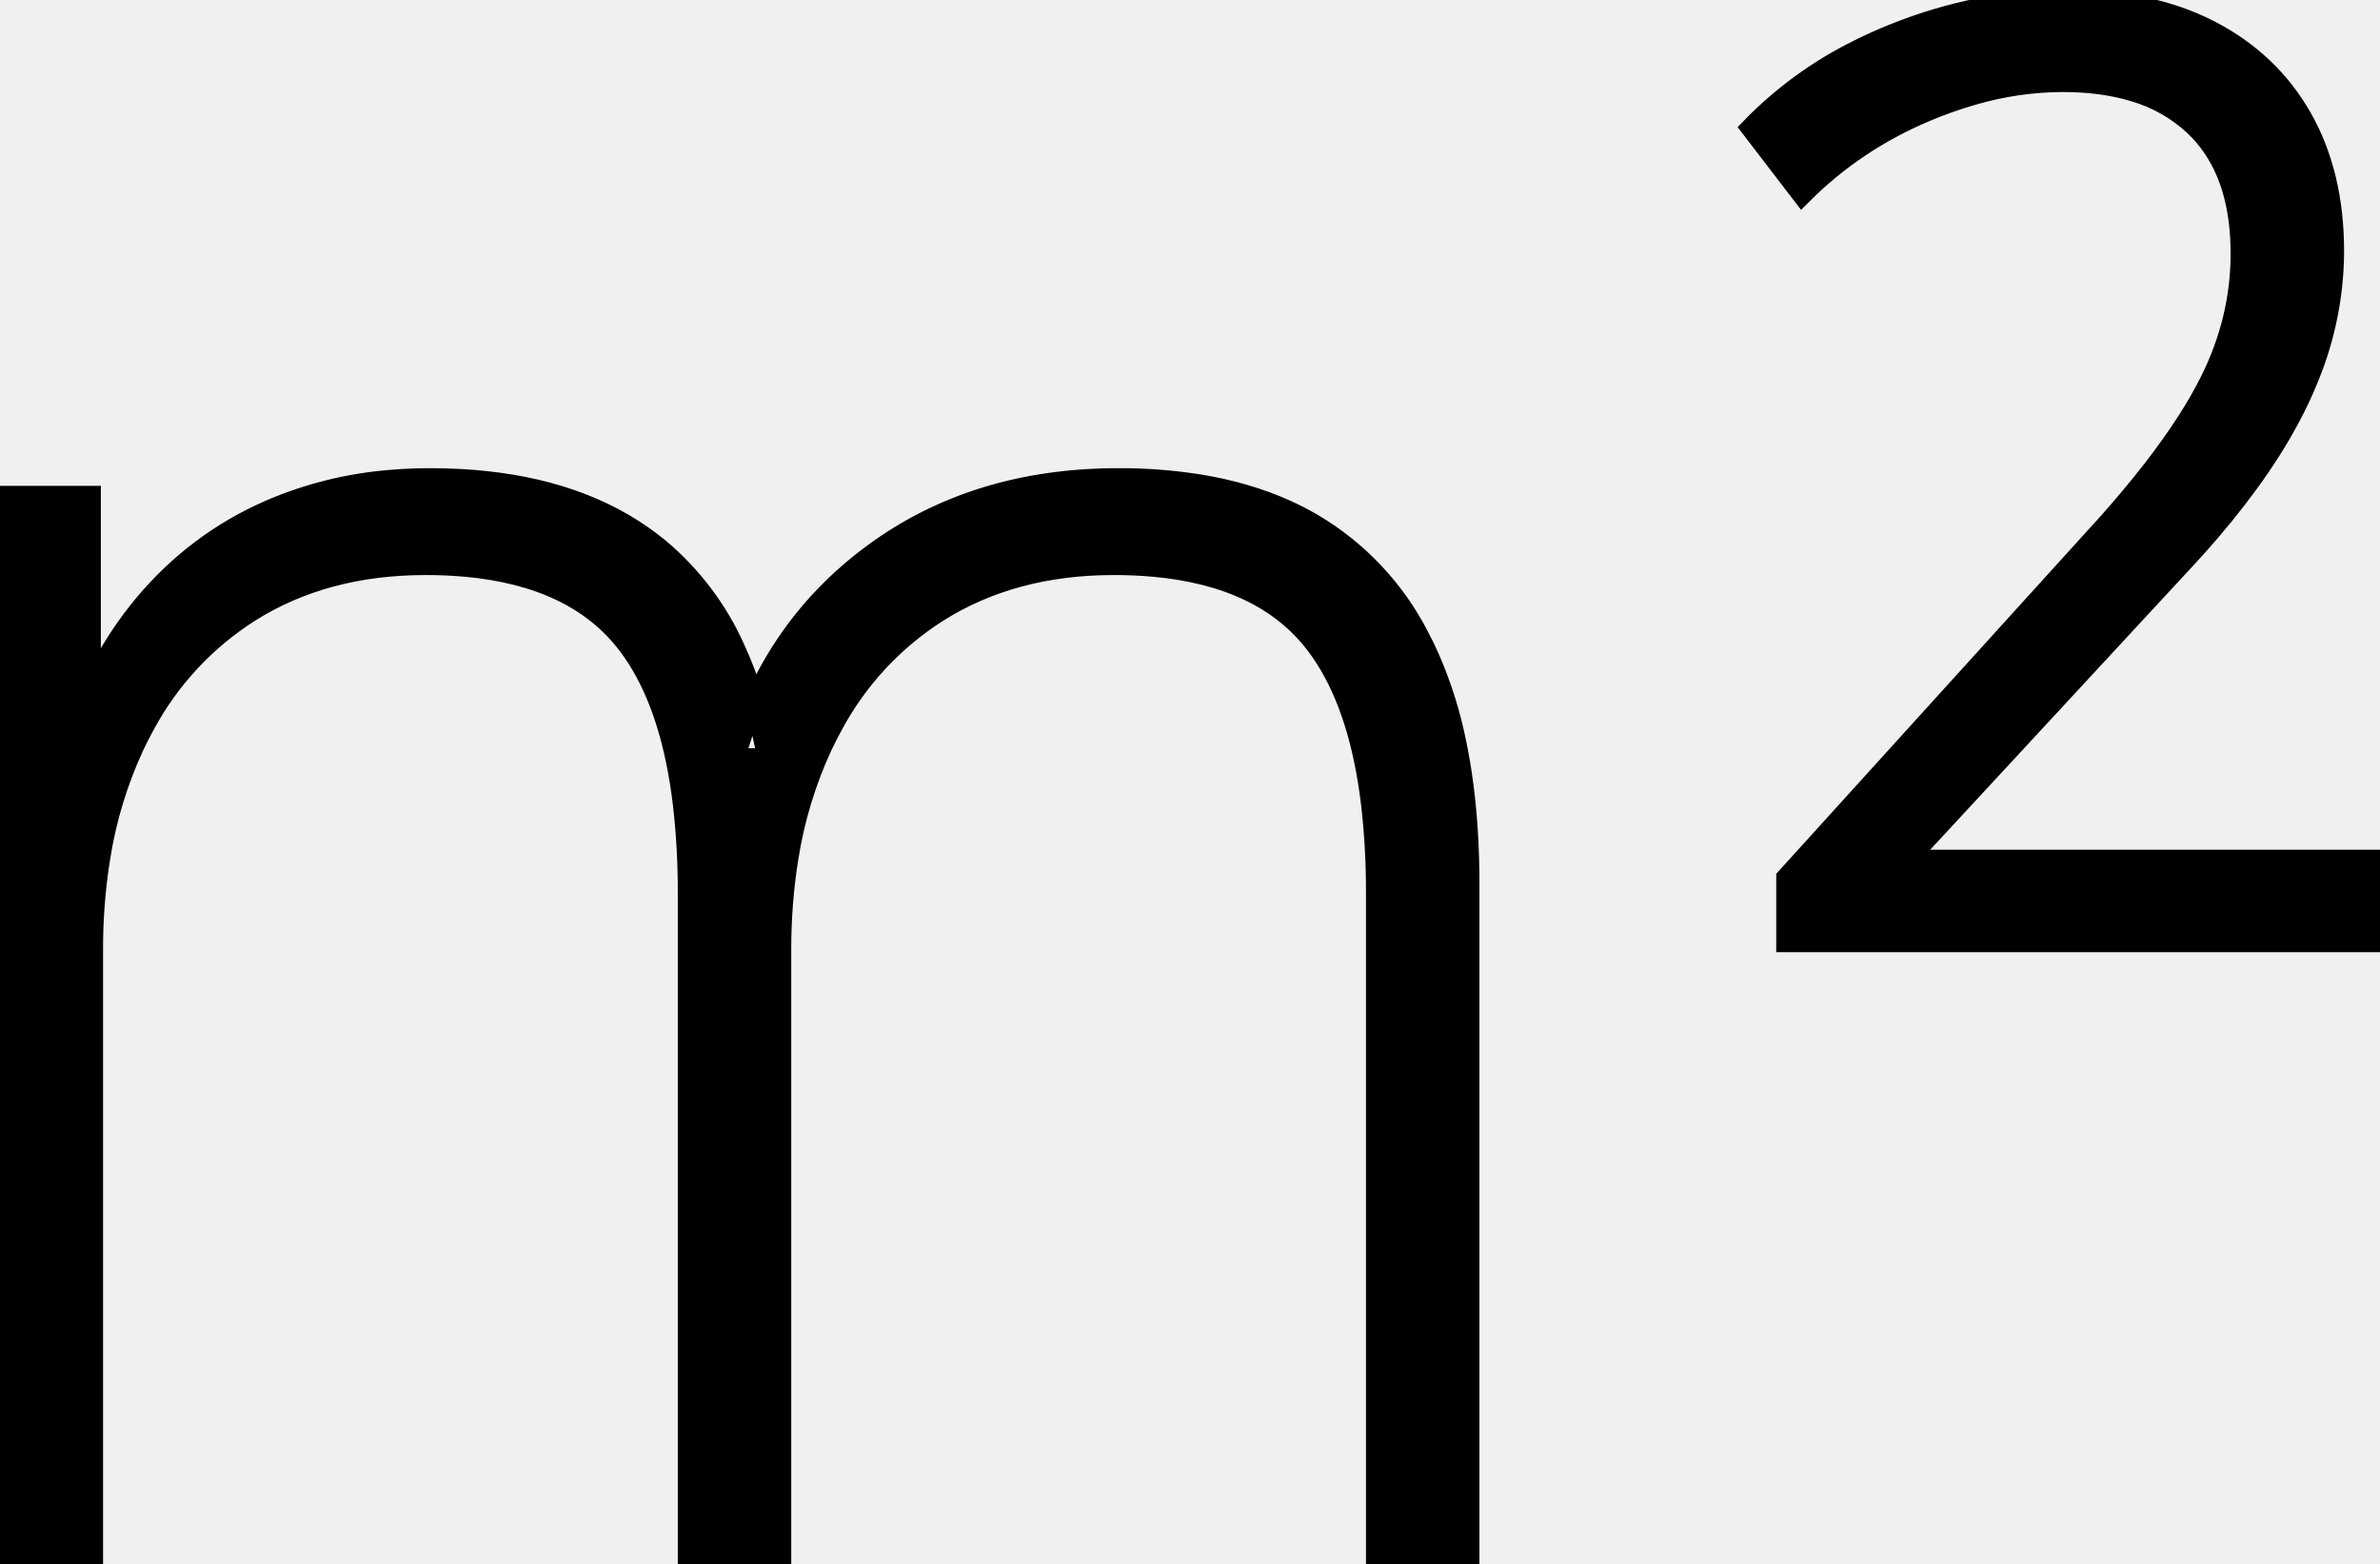
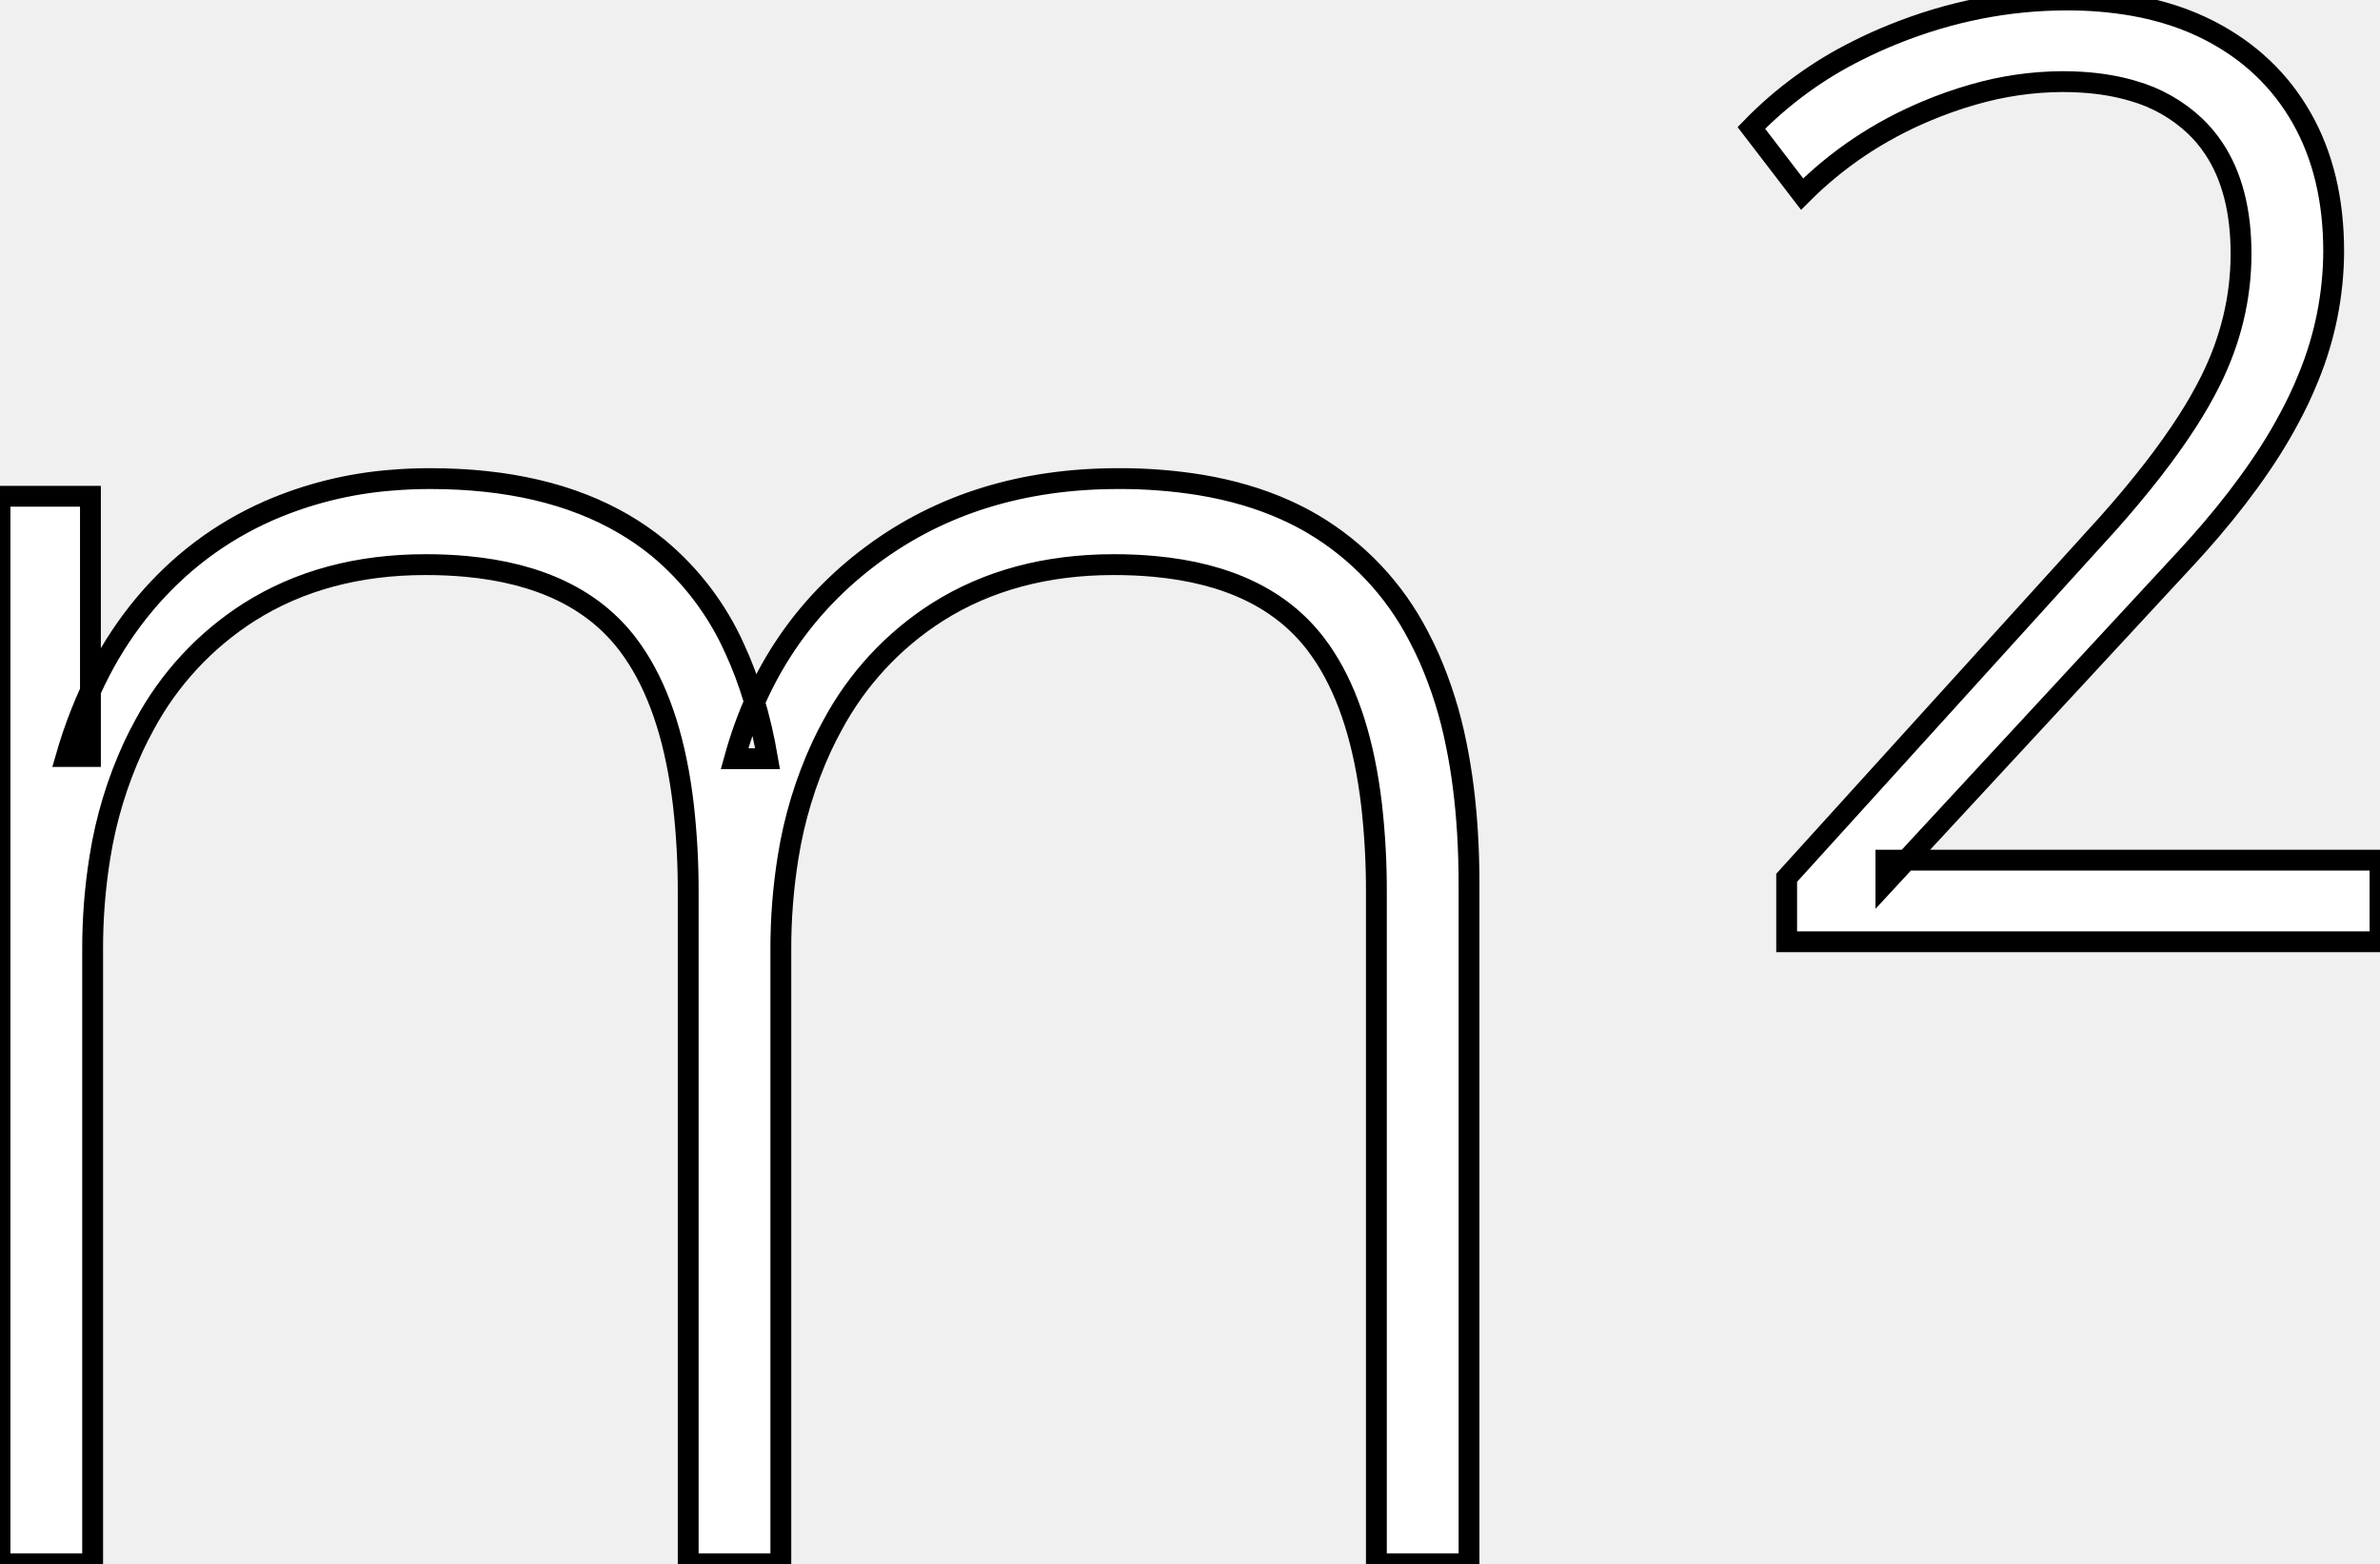
<svg xmlns="http://www.w3.org/2000/svg" width="107.9" height="70.9" viewBox="0 0 107.9 70.9">
-   <g id="svgGroup" stroke-linecap="round" fill-rule="evenodd" font-size="9pt" stroke="#000" stroke-width="0.25mm" fill="#000" style="stroke:#000;stroke-width:0.25mm;fill:#000">
+   <g id="svgGroup" stroke-linecap="round" fill-rule="evenodd" font-size="9pt" stroke="#000" stroke-width="0.25mm" fill="#fff" style="stroke:#000;stroke-width:0.25mm;fill:#fff">
    <path d="M 4.2 70.9 L 0 70.9 L 0 22.5 L 4.1 22.5 L 4.1 34.3 L 3 34.3 A 21.233 21.233 0 0 1 4.543 30.418 A 16.73 16.73 0 0 1 6.55 27.4 Q 8.9 24.6 12.2 23.15 A 17.304 17.304 0 0 1 17.753 21.772 A 20.864 20.864 0 0 1 19.5 21.7 Q 24.749 21.7 28.27 23.754 A 12.197 12.197 0 0 1 29.85 24.85 A 12.661 12.661 0 0 1 33.307 29.413 Q 34.318 31.594 34.8 34.4 L 33.3 34.4 Q 34.9 28.6 39.55 25.15 Q 44.2 21.7 50.7 21.7 A 22.715 22.715 0 0 1 54.422 21.988 Q 56.545 22.341 58.288 23.126 A 12.743 12.743 0 0 1 59.5 23.75 A 12.622 12.622 0 0 1 64.308 28.839 A 15.828 15.828 0 0 1 64.8 29.85 A 18.974 18.974 0 0 1 66.015 33.728 Q 66.399 35.589 66.531 37.752 A 38.55 38.55 0 0 1 66.6 40.1 L 66.6 70.9 L 62.4 70.9 L 62.4 40.5 A 34.27 34.27 0 0 0 62.182 36.493 Q 61.69 32.322 60.081 29.816 A 9.191 9.191 0 0 0 59.65 29.2 Q 57.312 26.14 52.337 25.681 A 20.019 20.019 0 0 0 50.5 25.6 Q 45.9 25.6 42.5 27.75 A 13.812 13.812 0 0 0 37.737 32.891 A 16.862 16.862 0 0 0 37.25 33.85 A 19.106 19.106 0 0 0 35.729 38.869 A 25.992 25.992 0 0 0 35.4 43.1 L 35.4 70.9 L 31.2 70.9 L 31.2 40.5 A 34.27 34.27 0 0 0 30.982 36.493 Q 30.49 32.322 28.881 29.816 A 9.191 9.191 0 0 0 28.45 29.2 Q 26.112 26.14 21.137 25.681 A 20.019 20.019 0 0 0 19.3 25.6 Q 14.7 25.6 11.3 27.75 A 13.812 13.812 0 0 0 6.537 32.891 A 16.862 16.862 0 0 0 6.05 33.85 A 19.106 19.106 0 0 0 4.529 38.869 A 25.992 25.992 0 0 0 4.2 43.1 L 4.2 70.9 Z M 107.9 42.7 L 81 42.7 L 81 39.8 L 95.6 23.7 A 46.778 46.778 0 0 0 97.587 21.32 Q 98.487 20.161 99.168 19.099 A 19.513 19.513 0 0 0 100.2 17.3 Q 101.6 14.5 101.6 11.5 Q 101.6 8.59 100.369 6.736 A 6.039 6.039 0 0 0 99.5 5.7 A 6.804 6.804 0 0 0 96.713 4.125 Q 95.651 3.806 94.375 3.727 A 14.049 14.049 0 0 0 93.5 3.7 A 14.74 14.74 0 0 0 89.476 4.282 A 18.699 18.699 0 0 0 87.3 5.05 Q 84.1 6.4 81.7 8.8 L 79.4 5.8 A 17.658 17.658 0 0 1 84.225 2.283 A 21.253 21.253 0 0 1 85.85 1.55 Q 89.7 0 93.7 0 A 17.27 17.27 0 0 1 96.71 0.249 Q 98.639 0.591 100.2 1.4 Q 102.9 2.8 104.35 5.35 Q 105.8 7.9 105.8 11.4 A 15.169 15.169 0 0 1 104.671 17.076 A 18.07 18.07 0 0 1 104.2 18.15 A 22.789 22.789 0 0 1 102.455 21.148 Q 101.49 22.565 100.231 24.038 A 43.25 43.25 0 0 1 99.2 25.2 L 85.5 40 L 85.5 39 L 107.9 39 L 107.9 42.7 Z" vector-effect="non-scaling-stroke" />
  </g>
</svg>
